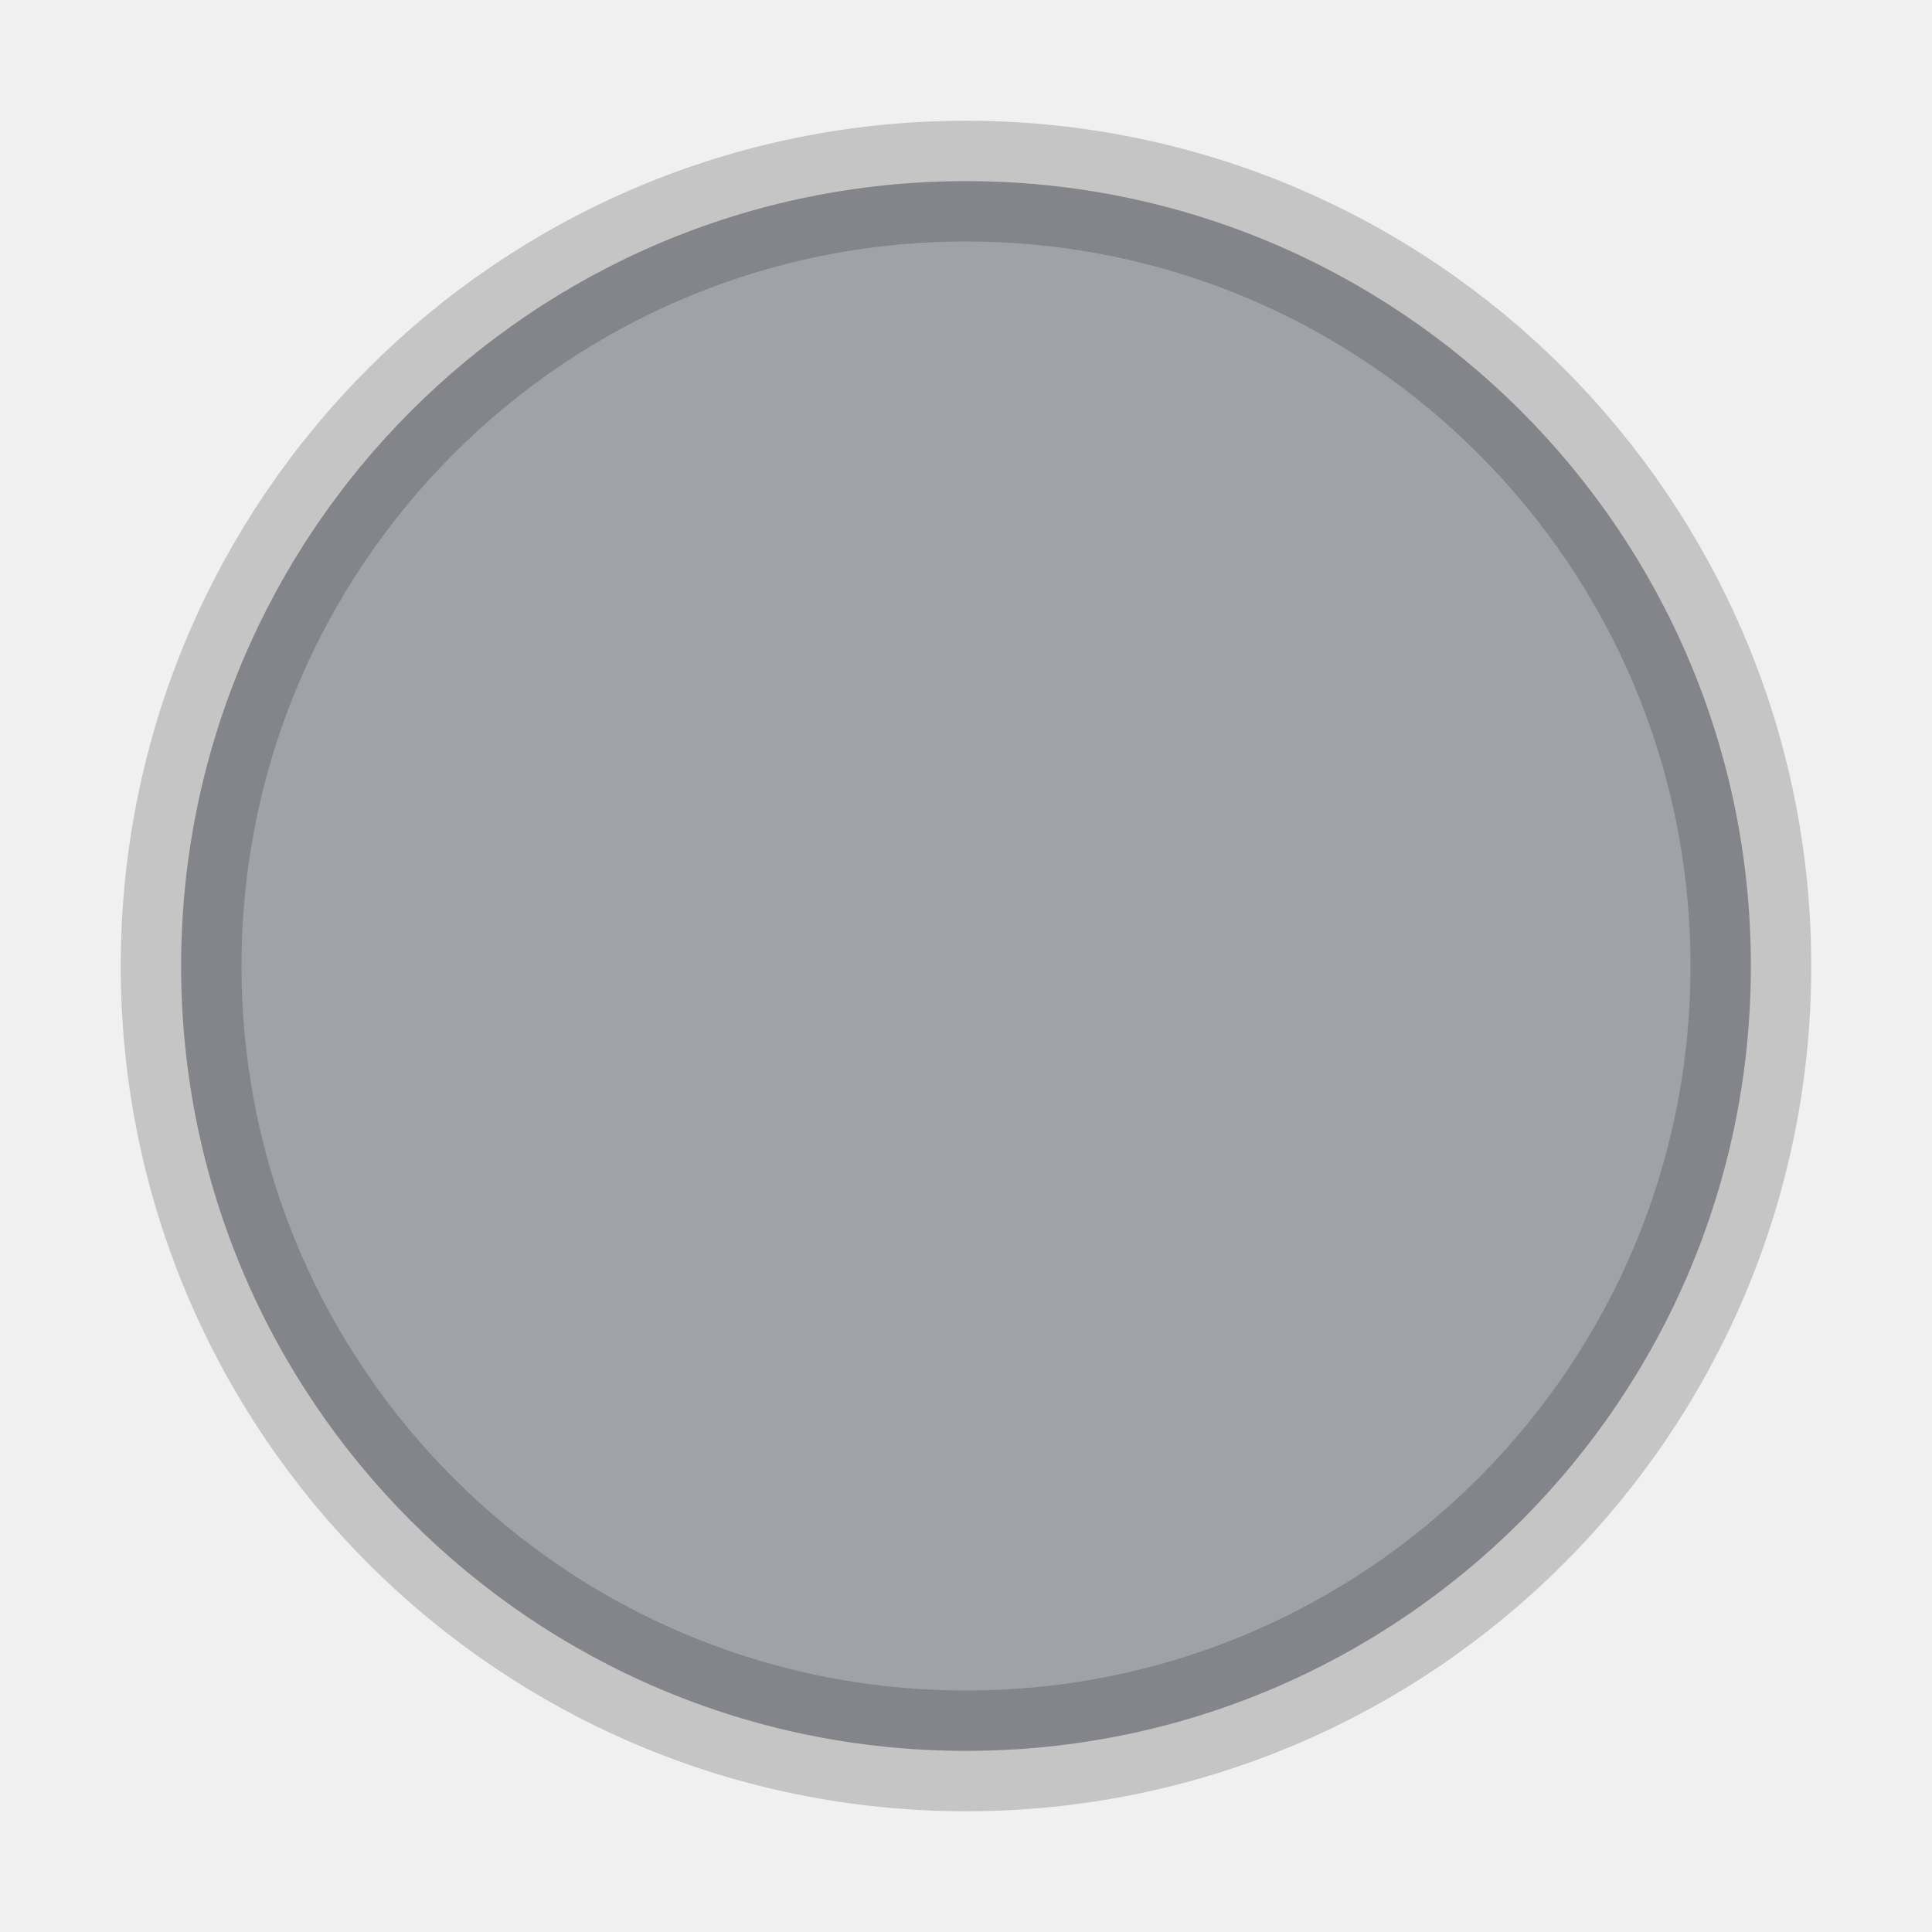
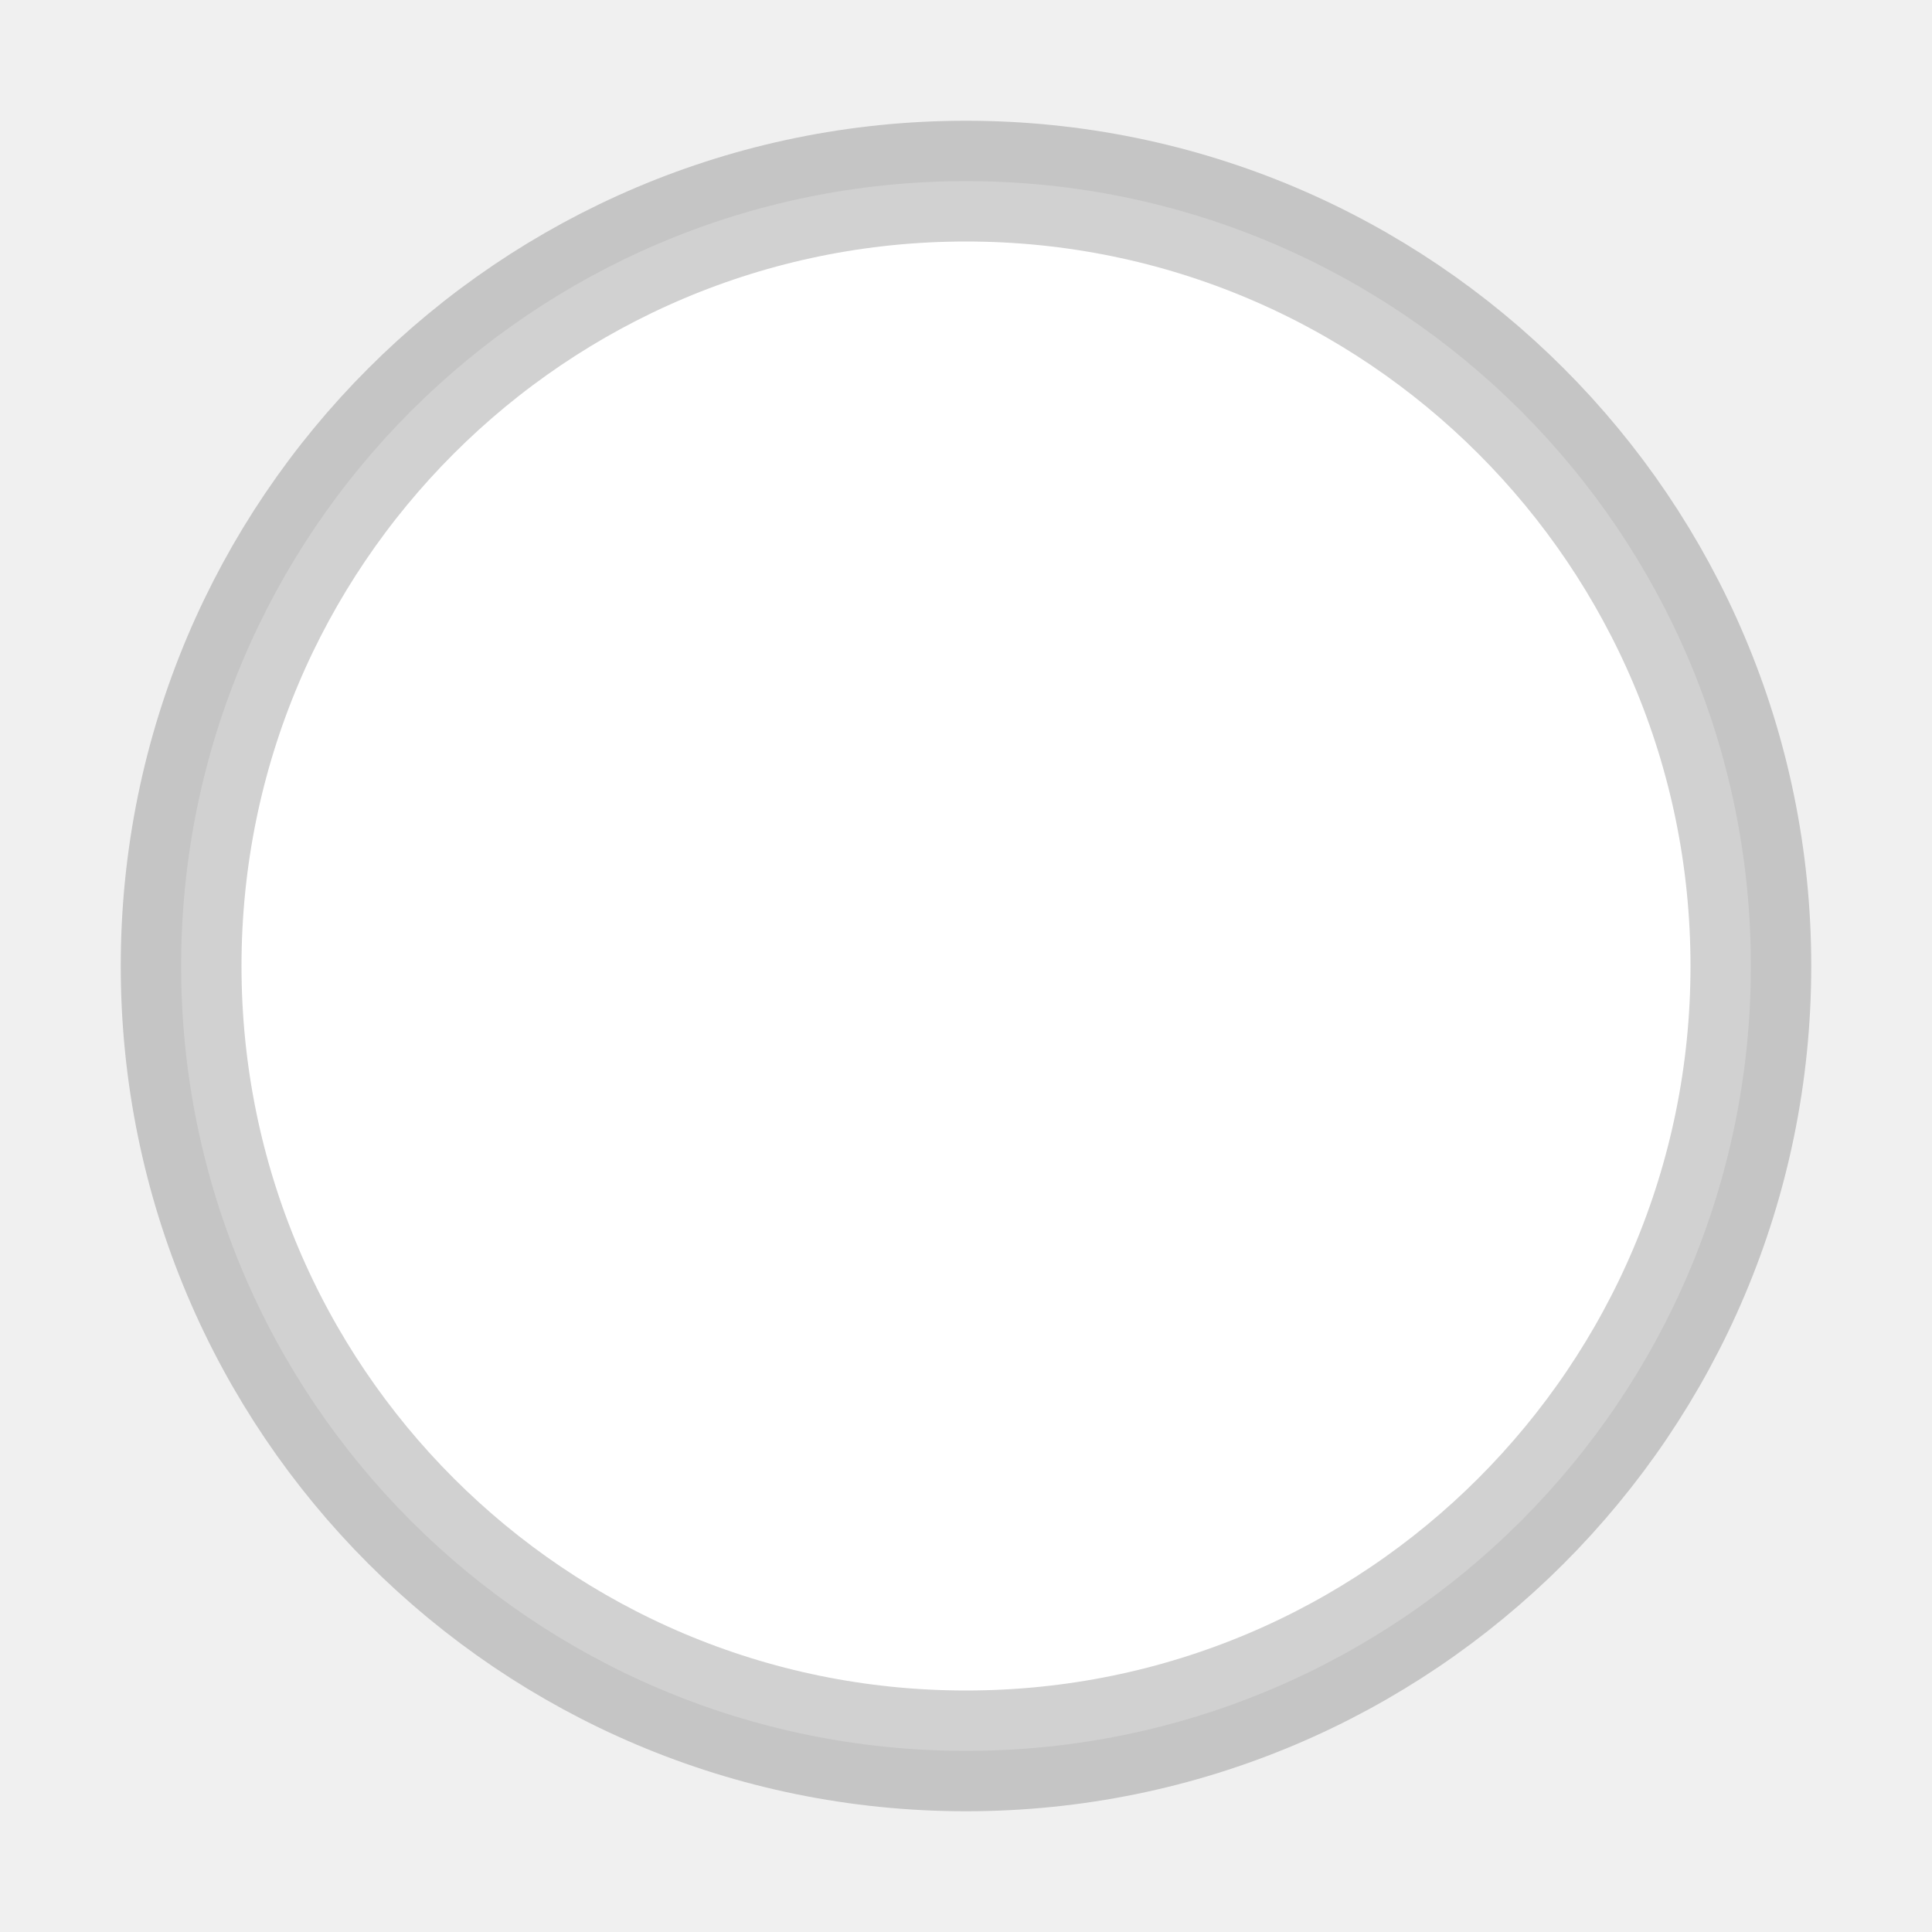
- <svg xmlns="http://www.w3.org/2000/svg" width="16" height="16" viewBox="0 0 16 16">
-   <circle cx="8" cy="8" r="6.5" fill="#A1A1AA" />
-   <circle cx="8" cy="8" r="6.5" fill="none" stroke="#000" stroke-opacity=".18" stroke-width="1" />
+ <svg xmlns="http://www.w3.org/2000/svg" width="16" height="16" viewBox="0 0 16 16" version="1.1" id="svg2">
+   <defs id="defs2" />
+   <circle cx="8" cy="8" r="6.5" fill="#A1A1AA" id="circle1" style="fill:#ffffff;fill-opacity:1" />
+   <circle cx="8" cy="8" r="6.5" fill="none" stroke="#000" stroke-opacity=".18" stroke-width="1" id="circle2" />
</svg>
